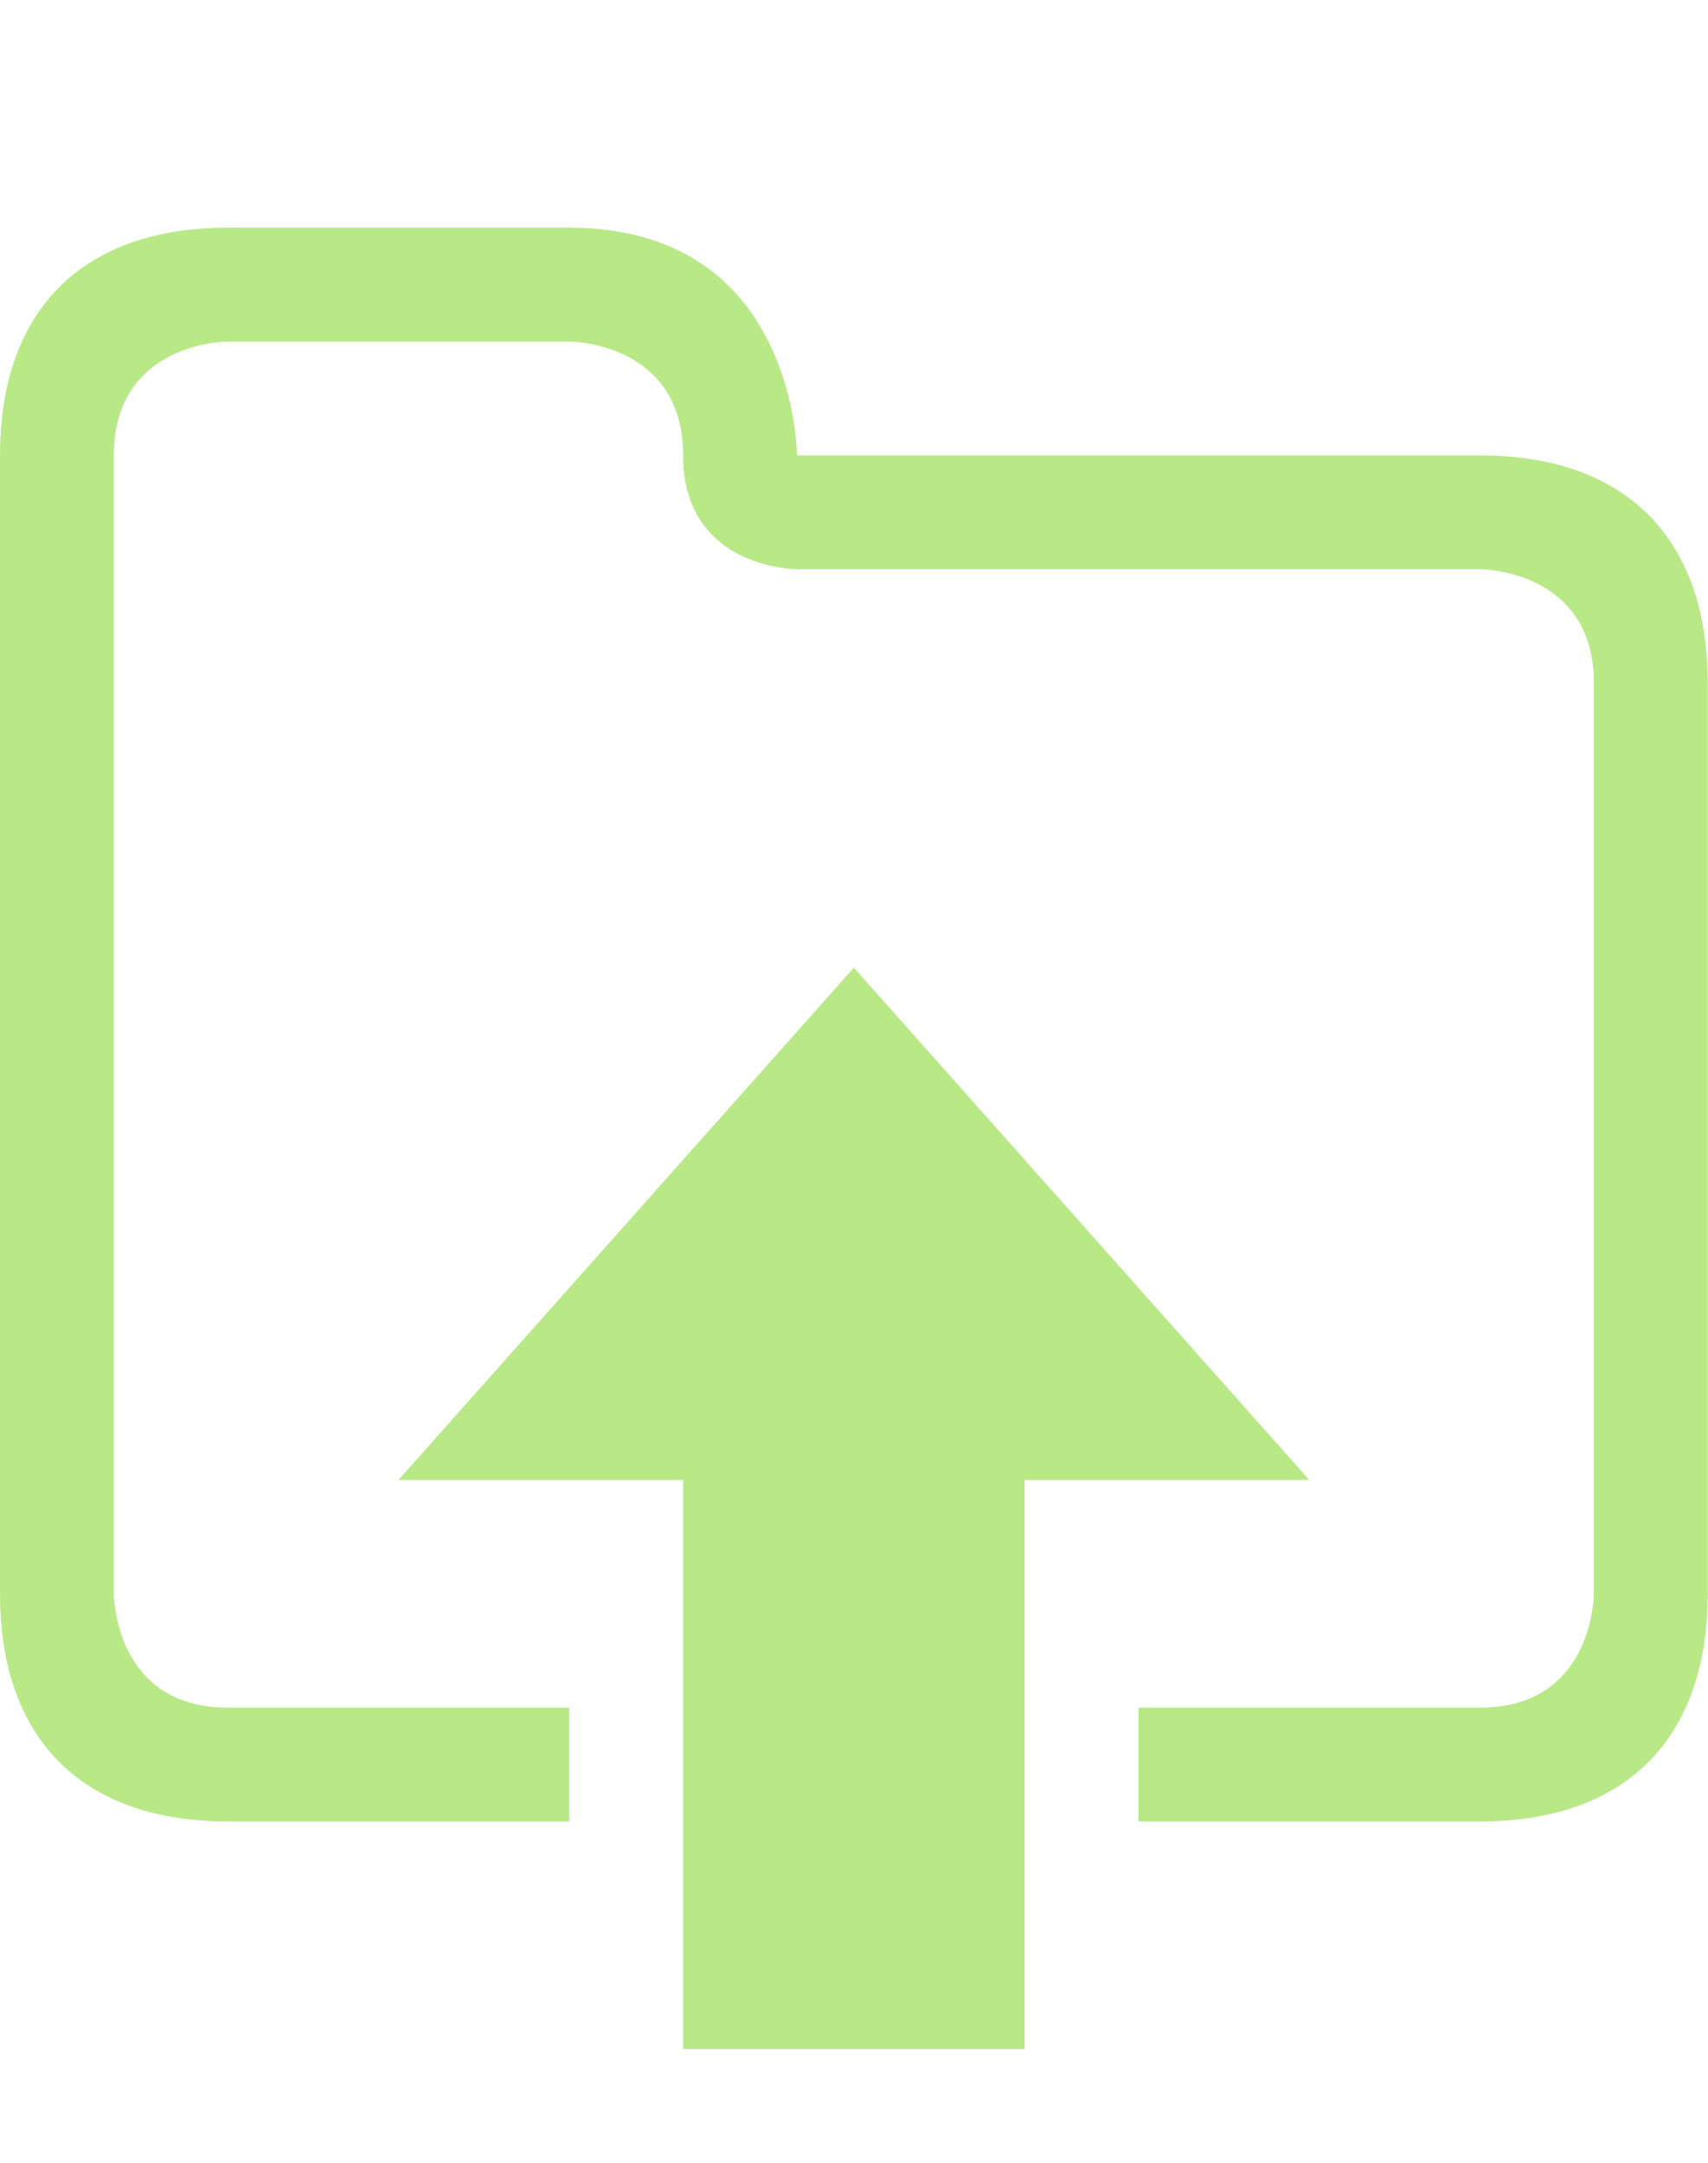
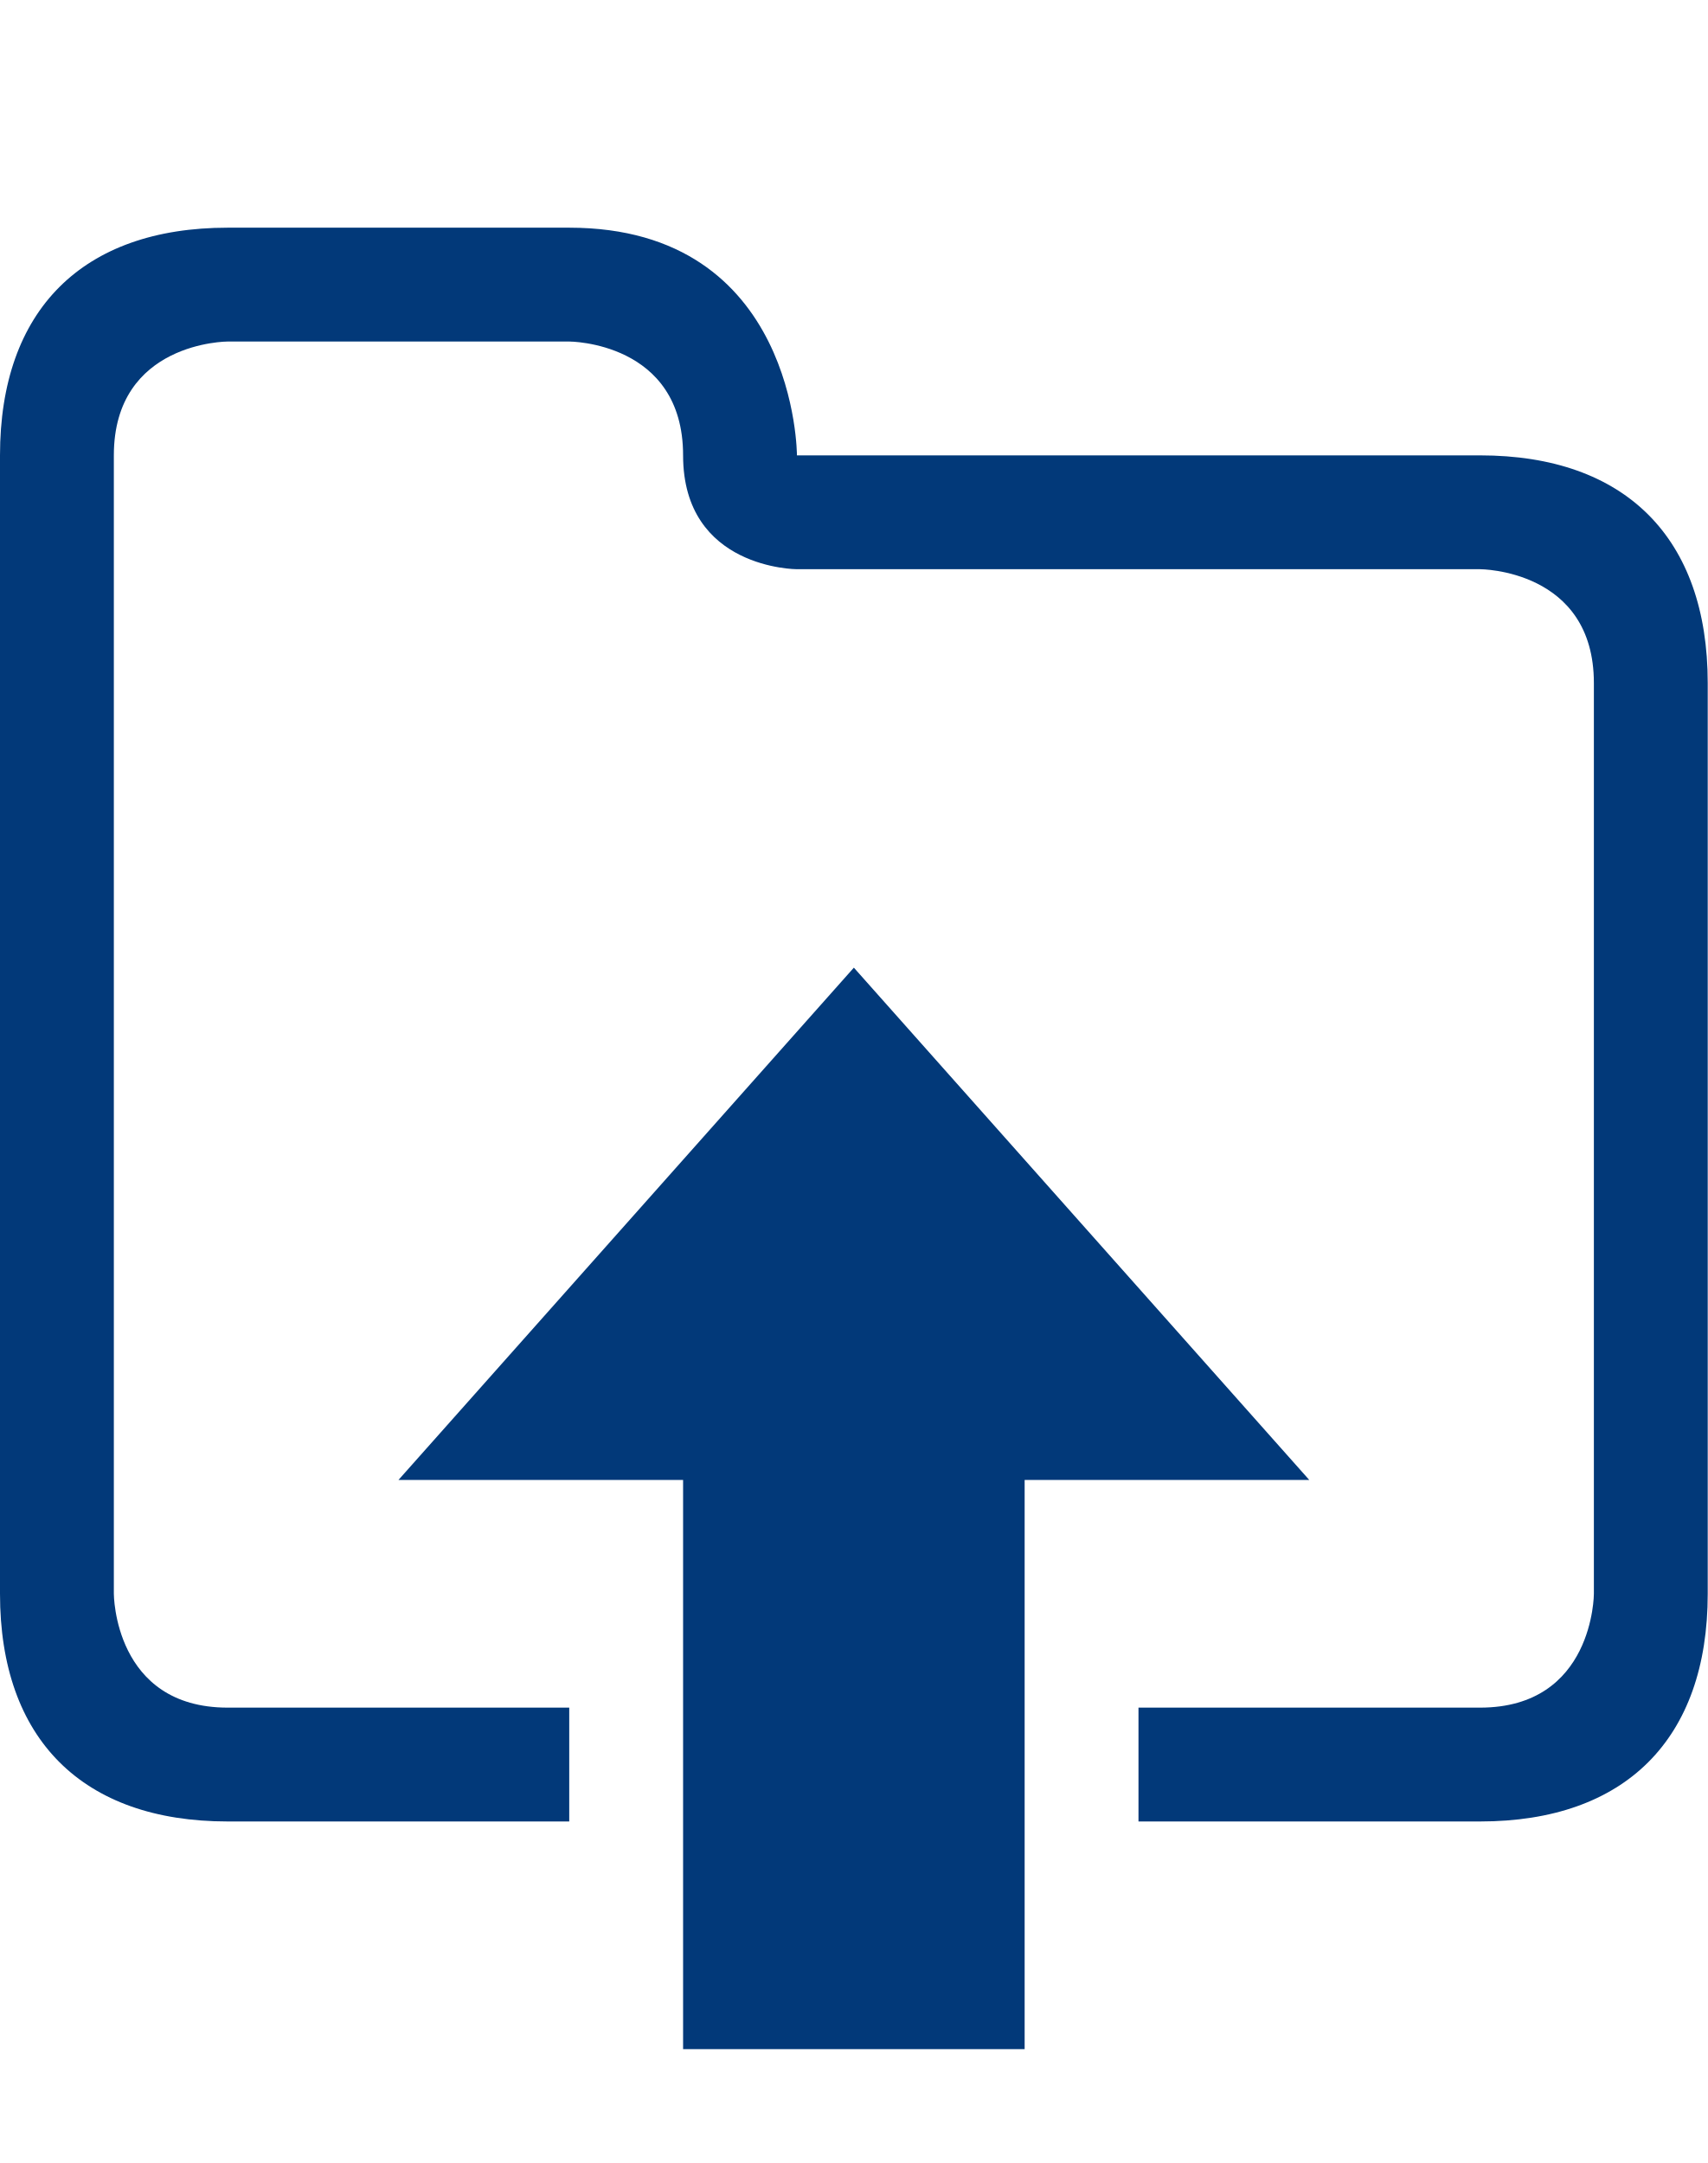
<svg xmlns="http://www.w3.org/2000/svg" width="15px" height="19px" viewBox="0 0 15 19" version="1.1">
  <defs />
  <g id="Page-1" stroke="none" stroke-width="1" fill="none" fill-rule="evenodd">
-     <g id="folder-upload" fill="#B8E986">
+     <g id="folder-upload" fill="#023979">
      <path d="M5,16 L2,16 C0.724,16 -7.79241456e-16,15.276 0,14 L0,4 C1.41680265e-16,2.724 0.724,2 2,2 L5,2 C7,2 7,4 7,4 L13,4 C14.276,4 15,4.724 15,6 L15,14 C15,15.276 14.276,16 13,16 L10,16 L10,15 L13,15 C14,15 14,14 14,14 L14,6 C14,5 13,5 13,5 L7,5 C7,5 6,5 6,4 C6,3 5,3 5,3 L2,3 C2,3 1,3 1,4 L1,14 C1,14 1,15 2,15 L5,15 L5,16 Z" id="Combined-Shape" />
      <polygon id="arrow" transform="translate(7.5, 13.25) rotate(-180) translate(-7.5, -13.25) " points="6 8.5 9 8.5 9 13.5 11.5 13.5 7.5 18 3.5 13.5 6 13.5" />
    </g>
  </g>
</svg>
